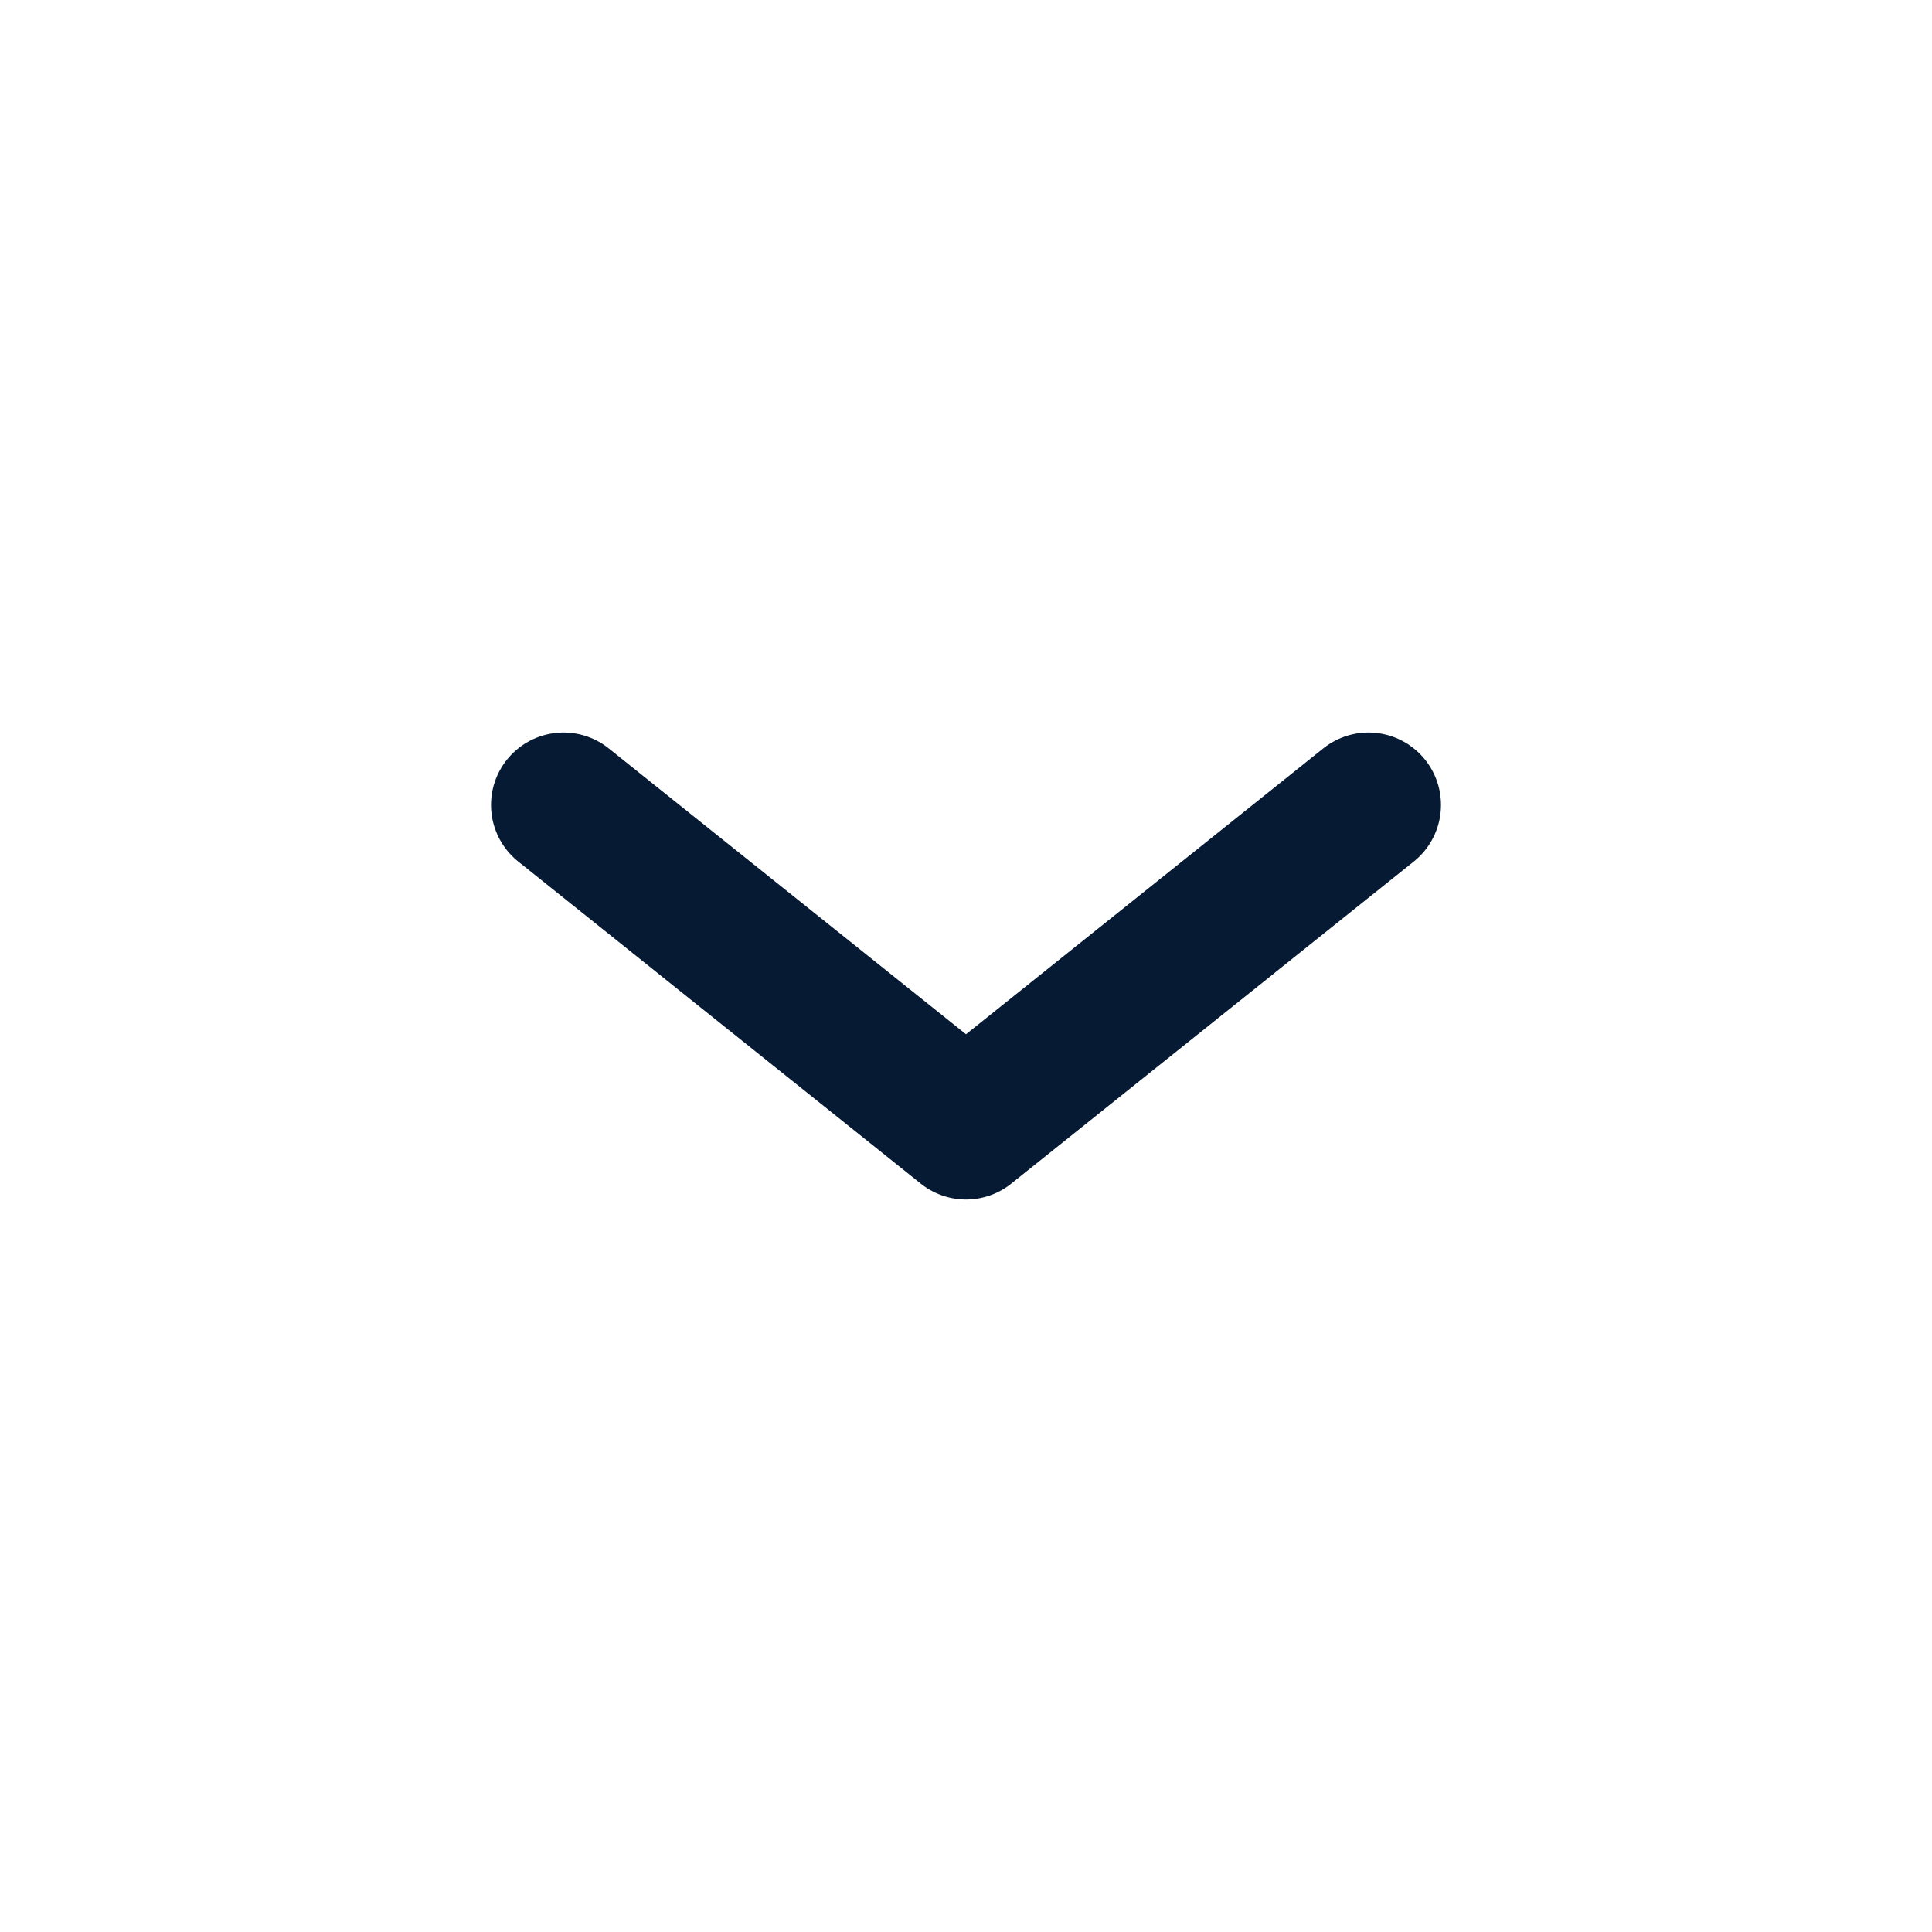
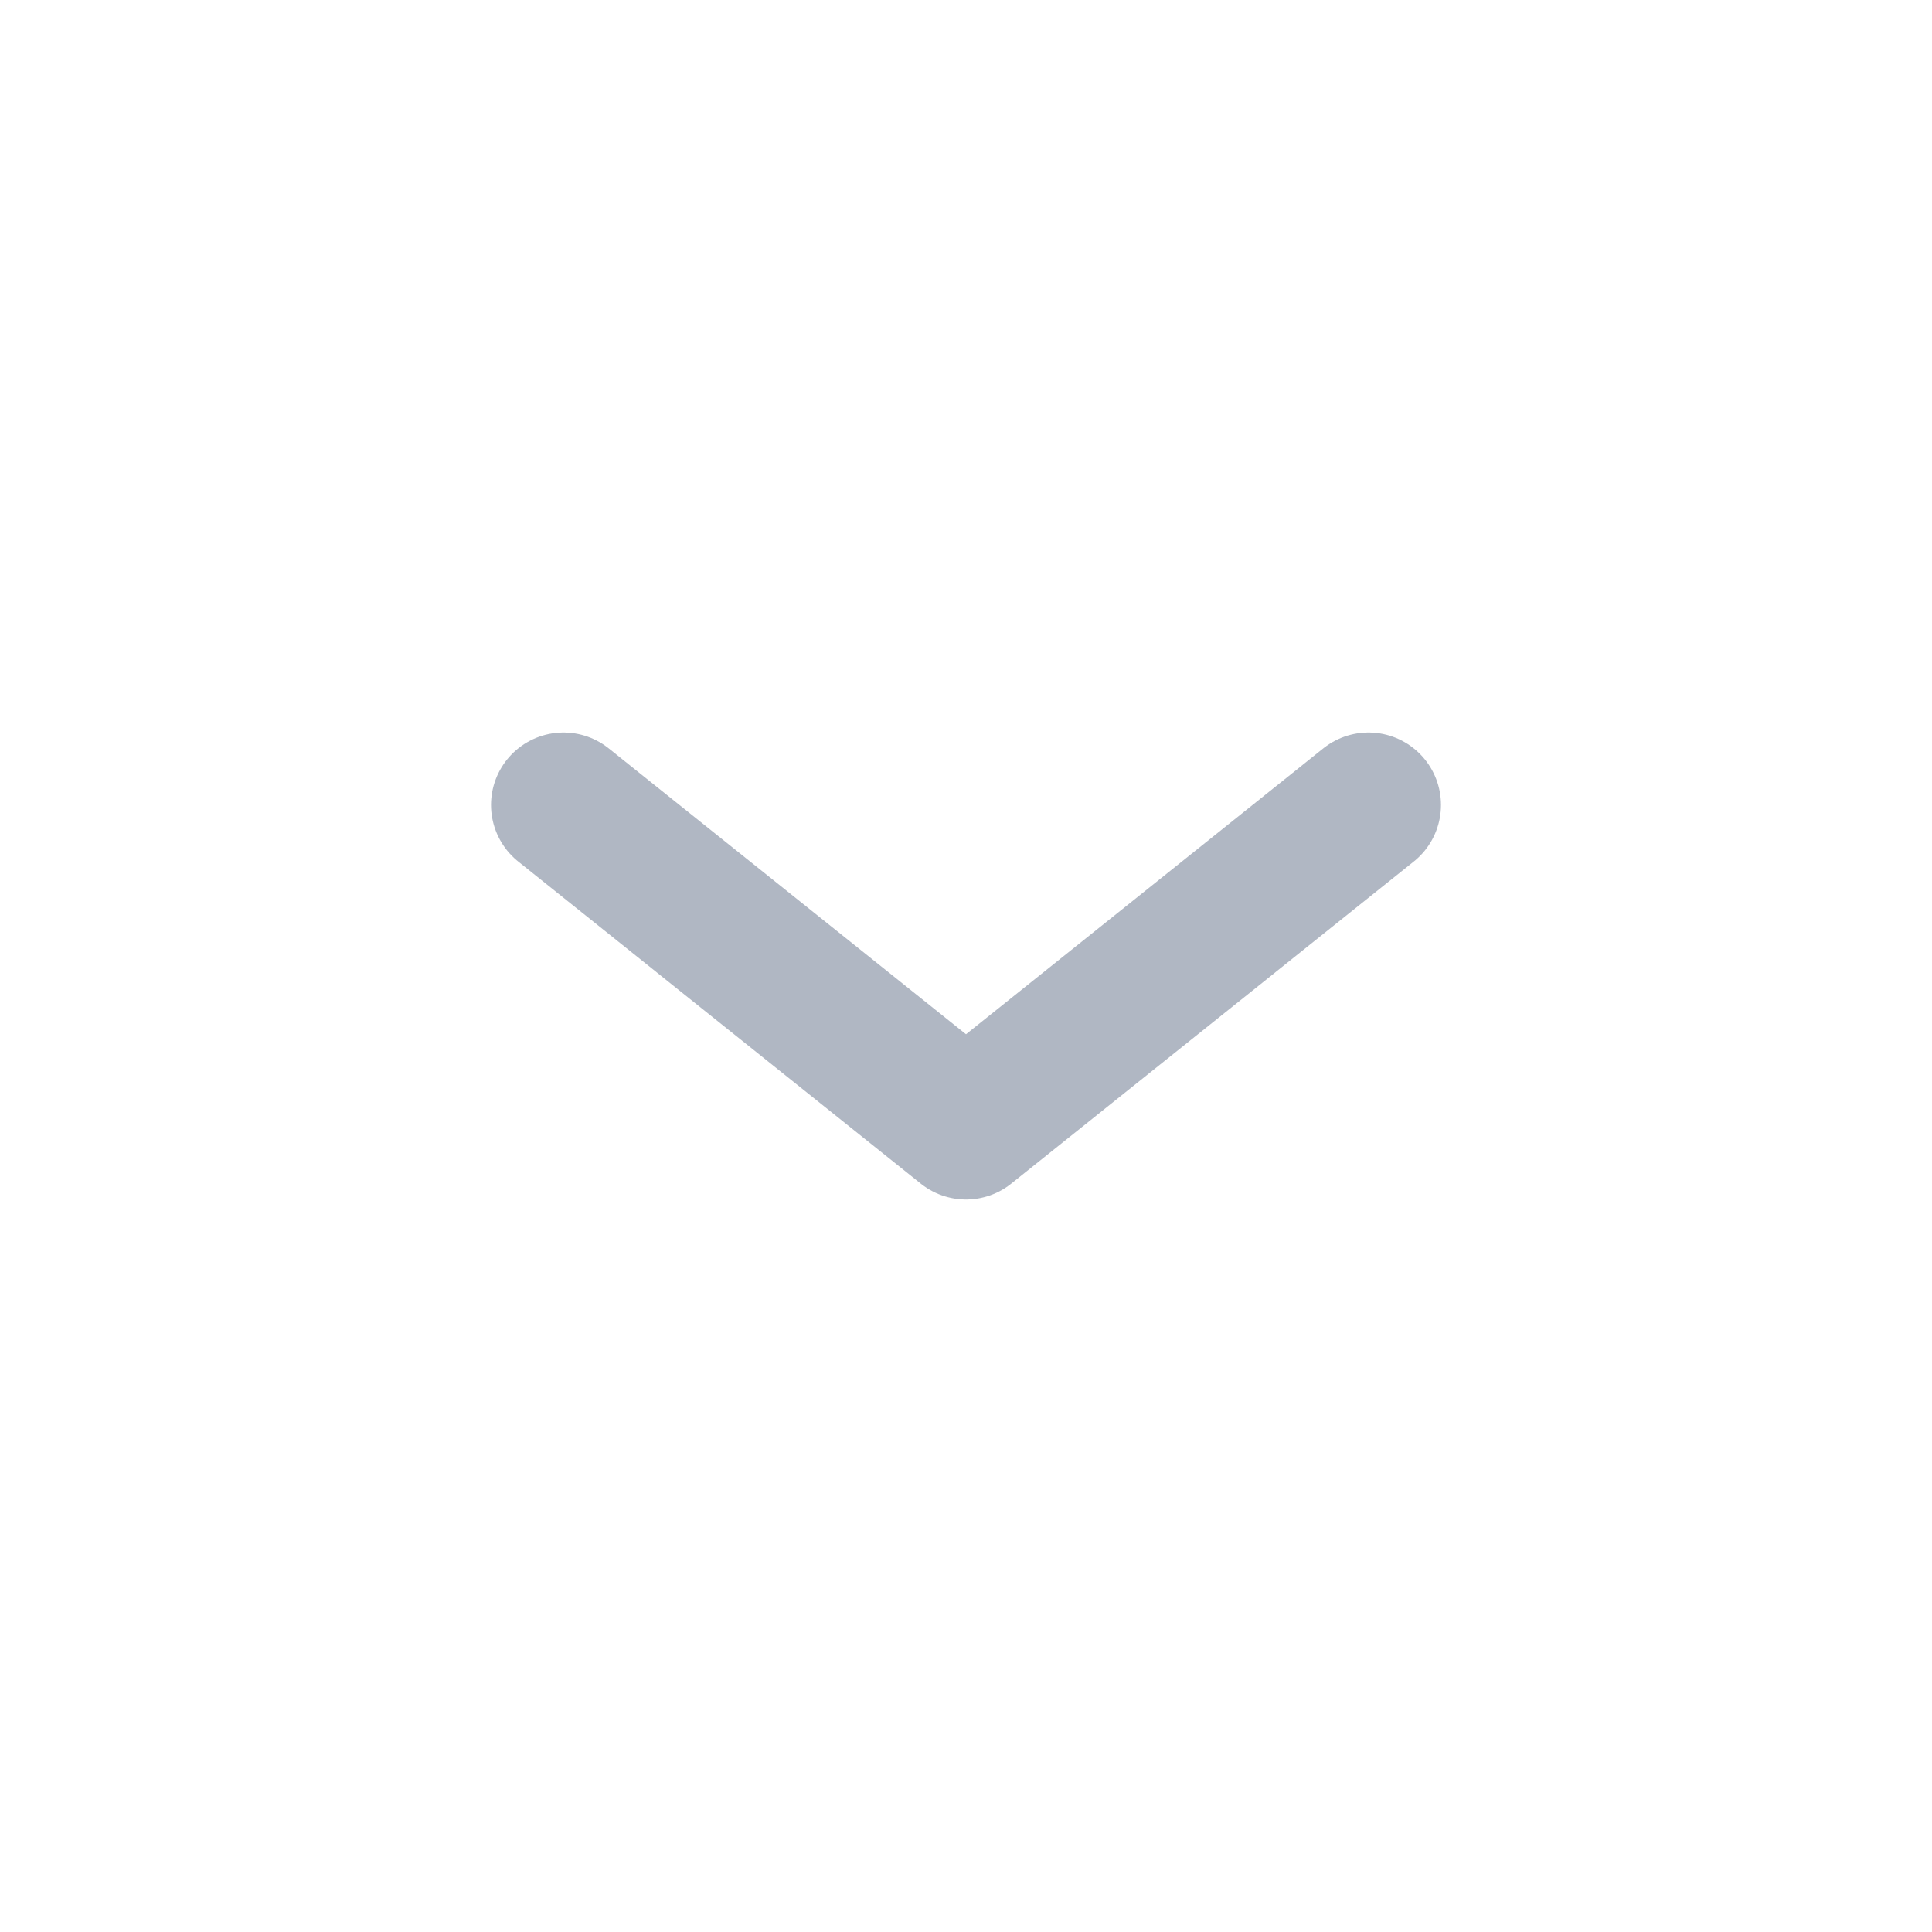
<svg xmlns="http://www.w3.org/2000/svg" width="20" height="20" viewBox="0 0 20 20" fill="none">
-   <path d="M5.833 8.333L10 11.667L14.167 8.333" stroke="#071A33" stroke-width="1.5" stroke-linecap="round" stroke-linejoin="round" />
+   <path d="M5.833 8.333L10 11.667L14.167 8.333" stroke="#B0B7C3" stroke-width="1.5" stroke-linecap="round" stroke-linejoin="round" />
</svg>
